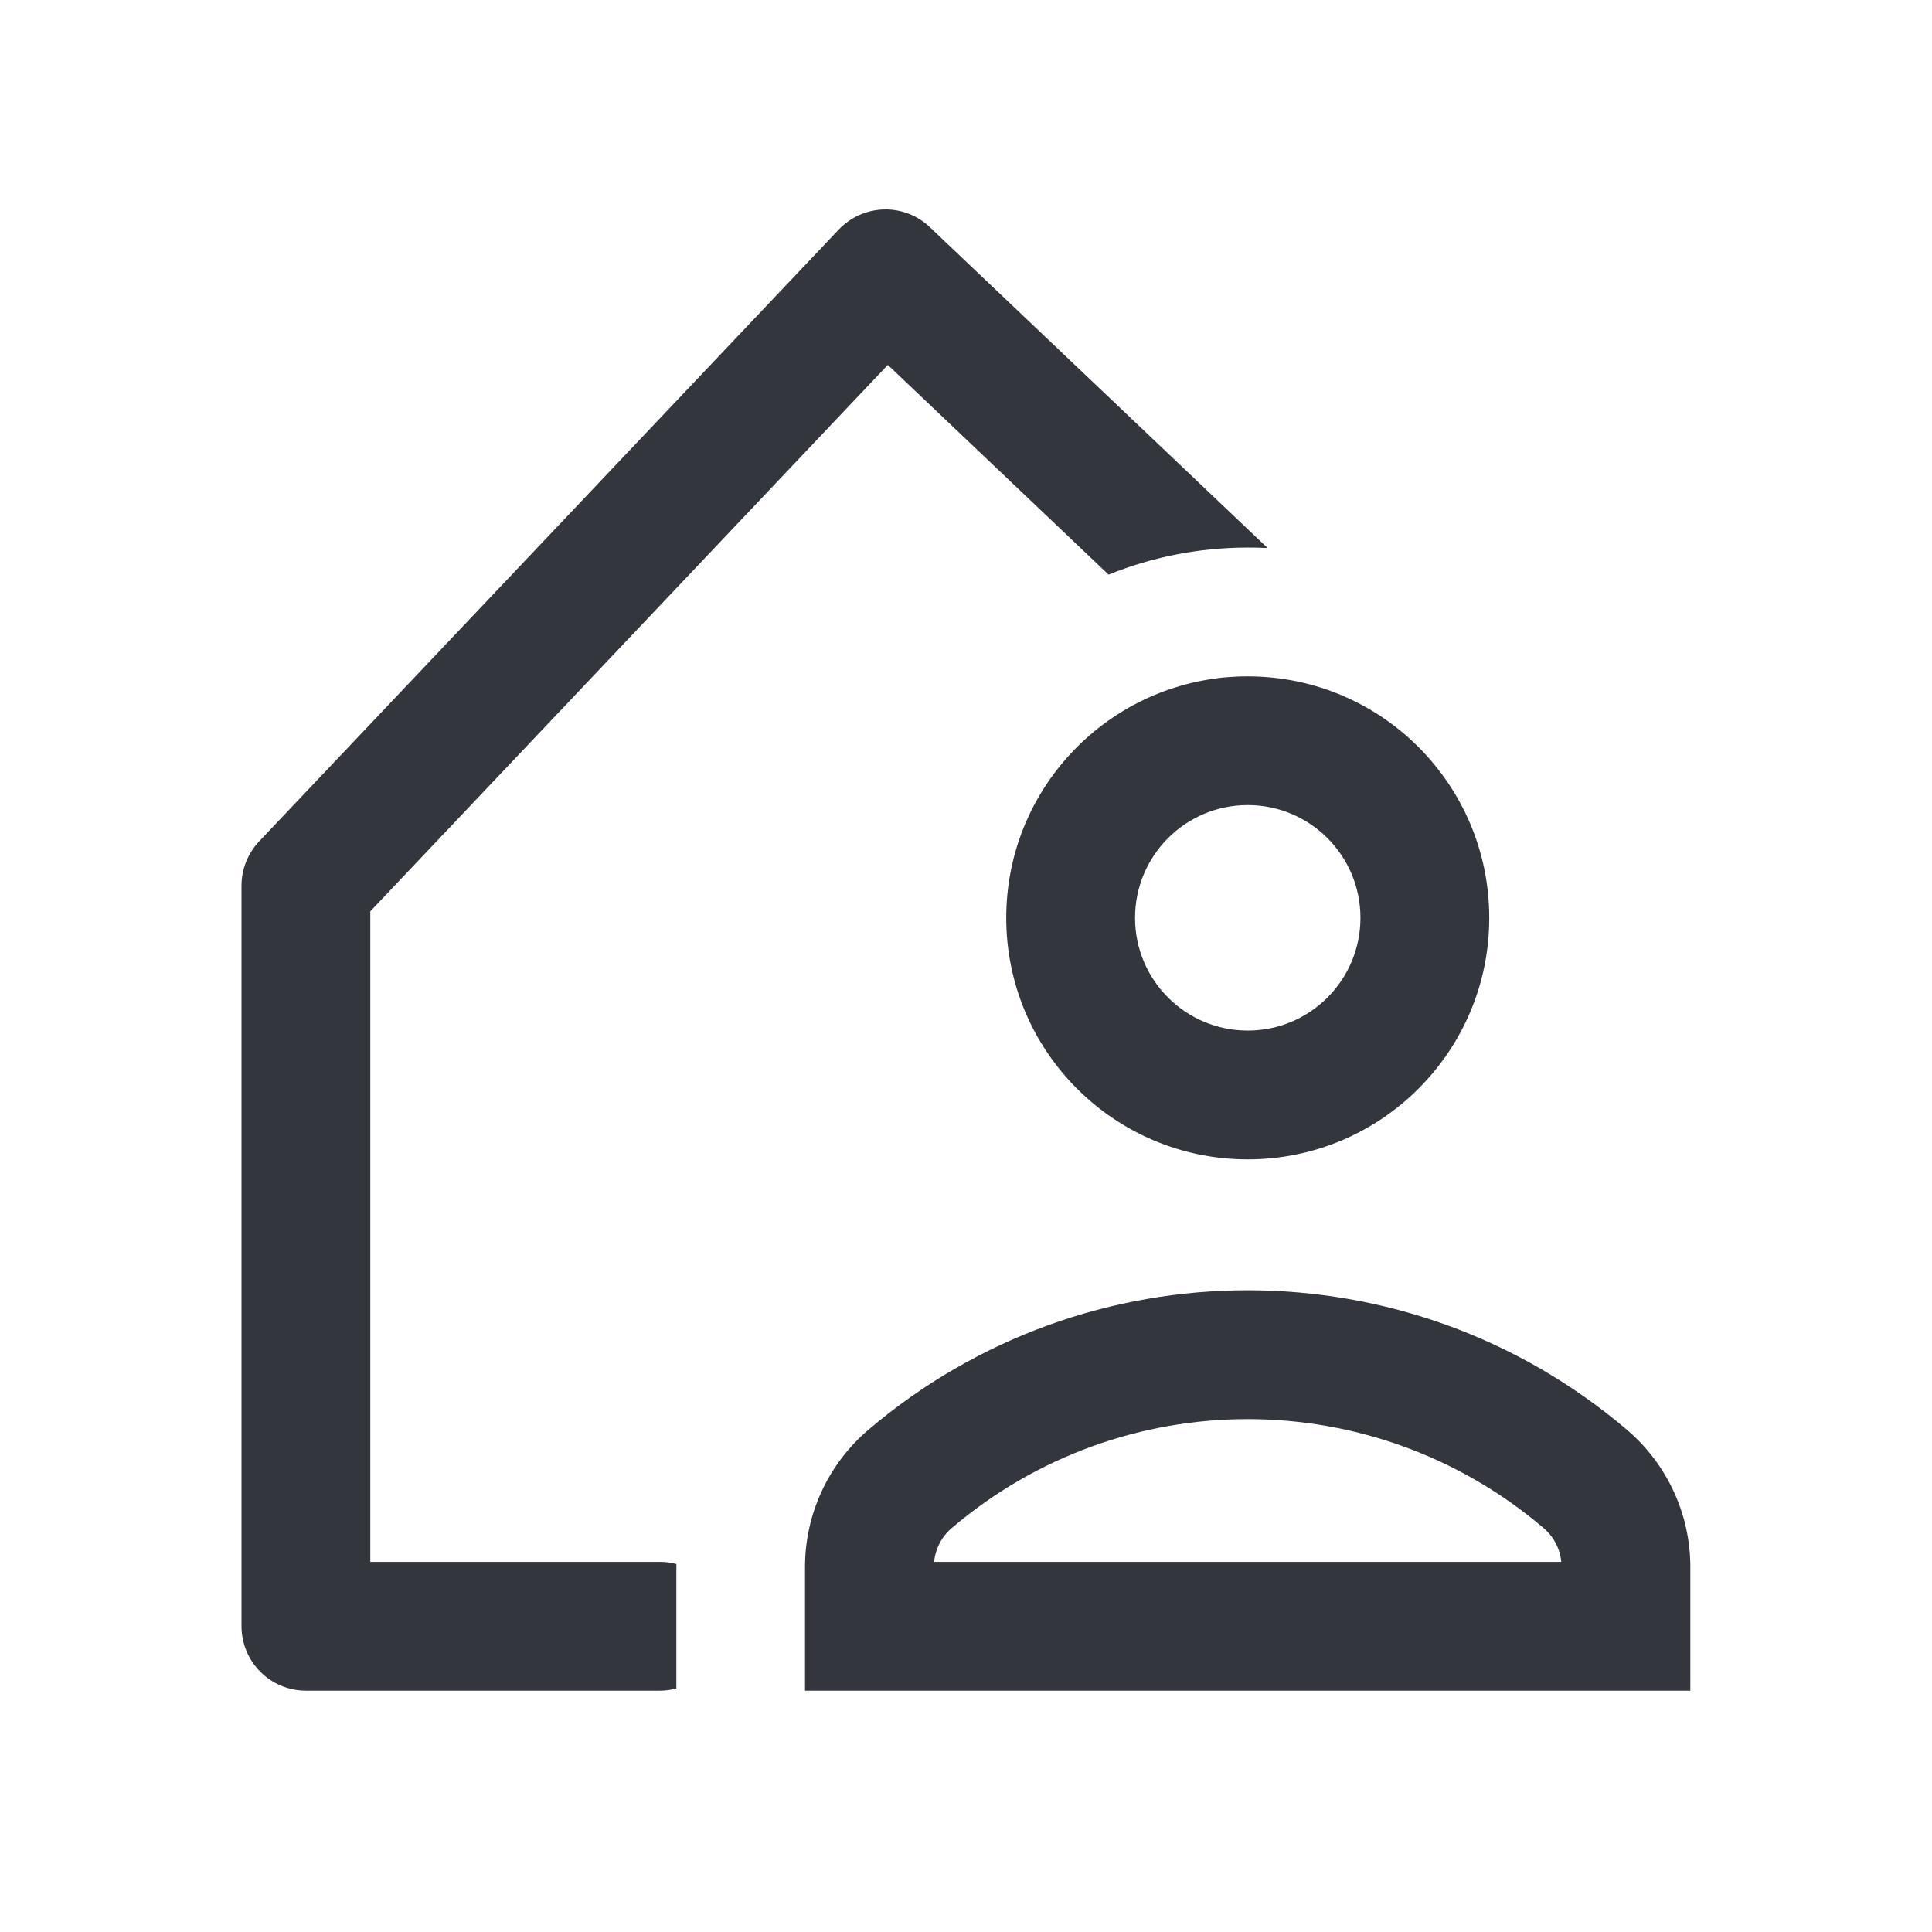
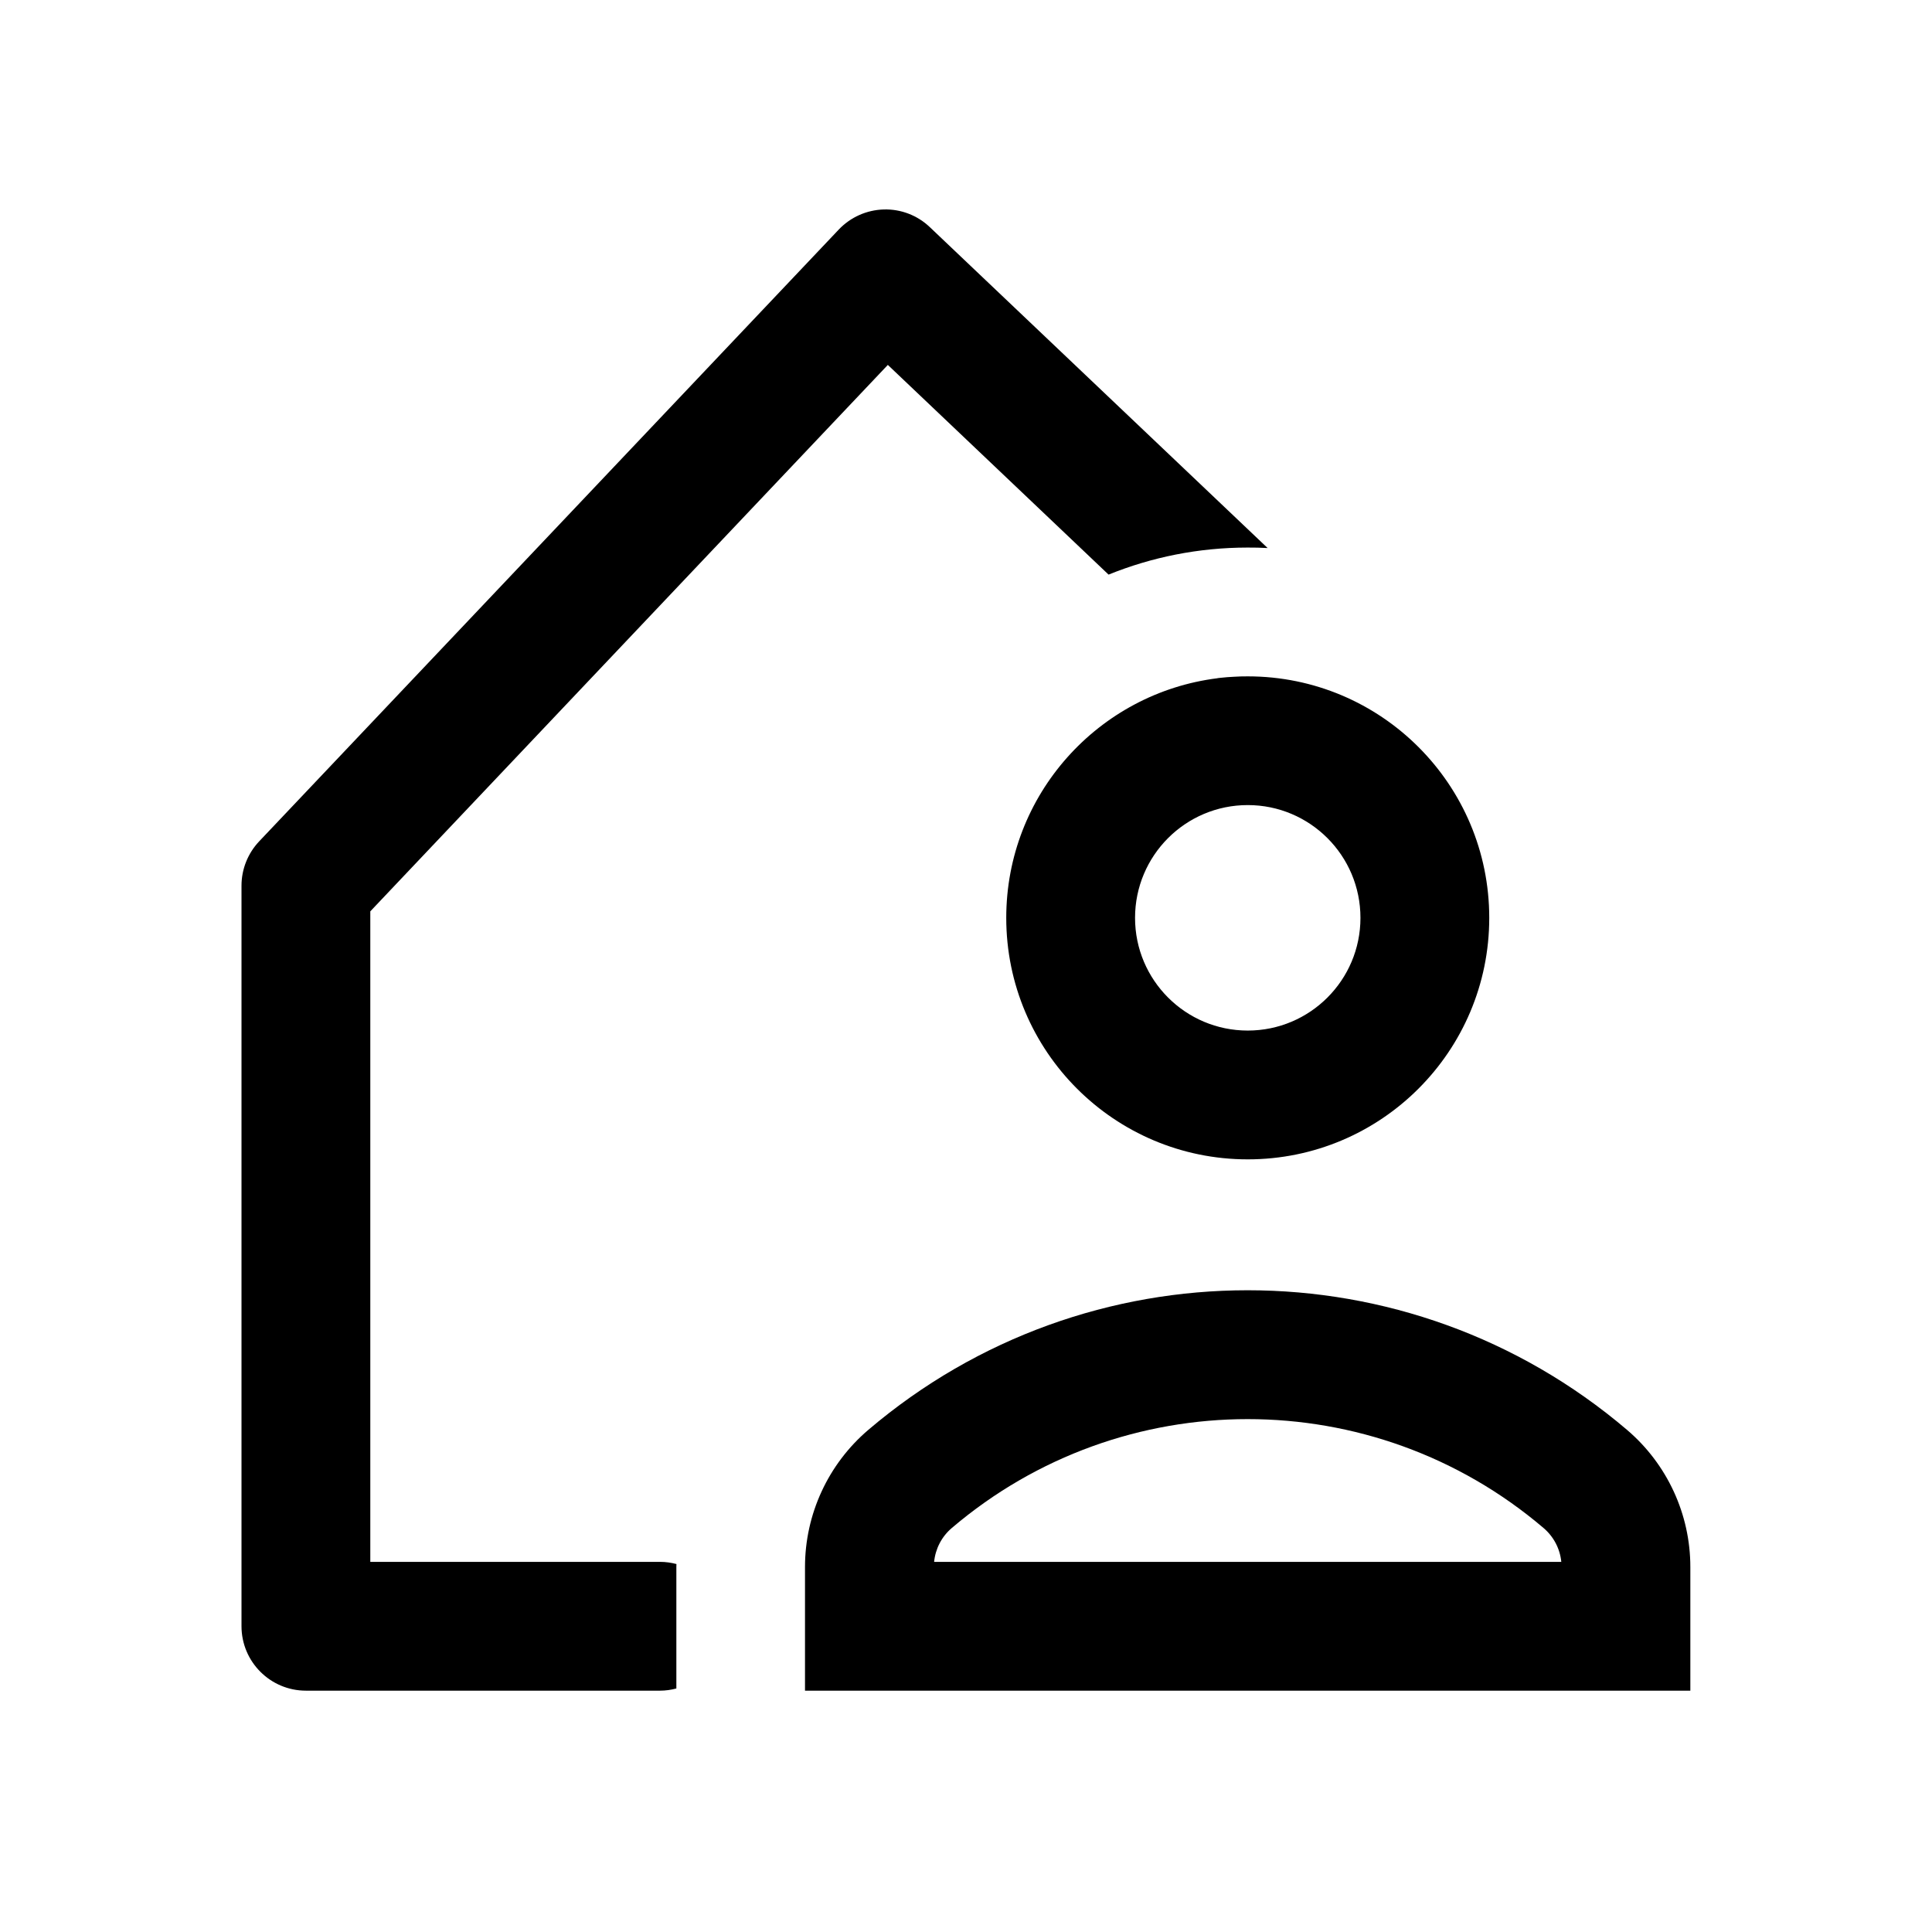
<svg xmlns="http://www.w3.org/2000/svg" width="24" height="24" viewBox="0 0 24 24" fill="none">
-   <path d="M10.979 2.602C11.191 2.596 11.397 2.675 11.551 2.822L15.747 6.808C15.665 6.803 15.582 6.802 15.498 6.802C14.887 6.802 14.304 6.922 13.771 7.138L11.029 4.533L4.6 11.321V19.402H8.199C8.27 19.402 8.338 19.412 8.403 19.429C8.403 19.441 8.402 19.454 8.402 19.466V20.975C8.337 20.992 8.269 21.002 8.199 21.002H3.8C3.358 21.002 3 20.643 3 20.201V11.002C3 10.797 3.079 10.6 3.22 10.451L10.419 2.852C10.565 2.698 10.766 2.608 10.979 2.602ZM10.787 17.762C13.503 15.45 17.495 15.45 20.211 17.762C20.71 18.187 20.998 18.81 20.998 19.466V21.002H10V19.466C10 18.81 10.288 18.187 10.787 17.762ZM19.174 18.981C17.056 17.178 13.942 17.178 11.824 18.981C11.698 19.088 11.62 19.239 11.604 19.402H19.395C19.379 19.239 19.3 19.088 19.174 18.981ZM15.5 8.402C17.157 8.402 18.5 9.745 18.5 11.402C18.5 13.059 17.157 14.402 15.5 14.402C13.843 14.402 12.5 13.059 12.5 11.402C12.5 9.871 13.646 8.609 15.126 8.425L15.125 8.424C15.141 8.422 15.156 8.421 15.172 8.419C15.197 8.417 15.221 8.414 15.246 8.412C15.273 8.41 15.3 8.408 15.327 8.407C15.384 8.403 15.442 8.402 15.5 8.402ZM15.5 10.001C14.727 10.001 14.1 10.628 14.1 11.402C14.1 12.175 14.727 12.802 15.5 12.802C16.273 12.802 16.9 12.175 16.9 11.402C16.9 10.628 16.273 10.001 15.5 10.001Z" fill="#33363D" />
+   <path d="M10.979 2.602C11.191 2.596 11.397 2.675 11.551 2.822L15.747 6.808C15.665 6.803 15.582 6.802 15.498 6.802C14.887 6.802 14.304 6.922 13.771 7.138L11.029 4.533L4.6 11.321V19.402H8.199C8.27 19.402 8.338 19.412 8.403 19.429C8.403 19.441 8.402 19.454 8.402 19.466V20.975C8.337 20.992 8.269 21.002 8.199 21.002H3.8C3.358 21.002 3 20.643 3 20.201V11.002C3 10.797 3.079 10.6 3.22 10.451L10.419 2.852C10.565 2.698 10.766 2.608 10.979 2.602ZM10.787 17.762C13.503 15.45 17.495 15.45 20.211 17.762C20.71 18.187 20.998 18.81 20.998 19.466V21.002H10V19.466C10 18.81 10.288 18.187 10.787 17.762ZM19.174 18.981C17.056 17.178 13.942 17.178 11.824 18.981C11.698 19.088 11.62 19.239 11.604 19.402H19.395C19.379 19.239 19.3 19.088 19.174 18.981ZM15.5 8.402C17.157 8.402 18.5 9.745 18.5 11.402C18.5 13.059 17.157 14.402 15.5 14.402C13.843 14.402 12.5 13.059 12.5 11.402C12.5 9.871 13.646 8.609 15.126 8.425L15.125 8.424C15.141 8.422 15.156 8.421 15.172 8.419C15.197 8.417 15.221 8.414 15.246 8.412C15.273 8.41 15.3 8.408 15.327 8.407C15.384 8.403 15.442 8.402 15.5 8.402ZM15.5 10.001C14.727 10.001 14.1 10.628 14.1 11.402C14.1 12.175 14.727 12.802 15.5 12.802C16.273 12.802 16.9 12.175 16.9 11.402C16.9 10.628 16.273 10.001 15.5 10.001Z" fill="currentColor" />
</svg>
